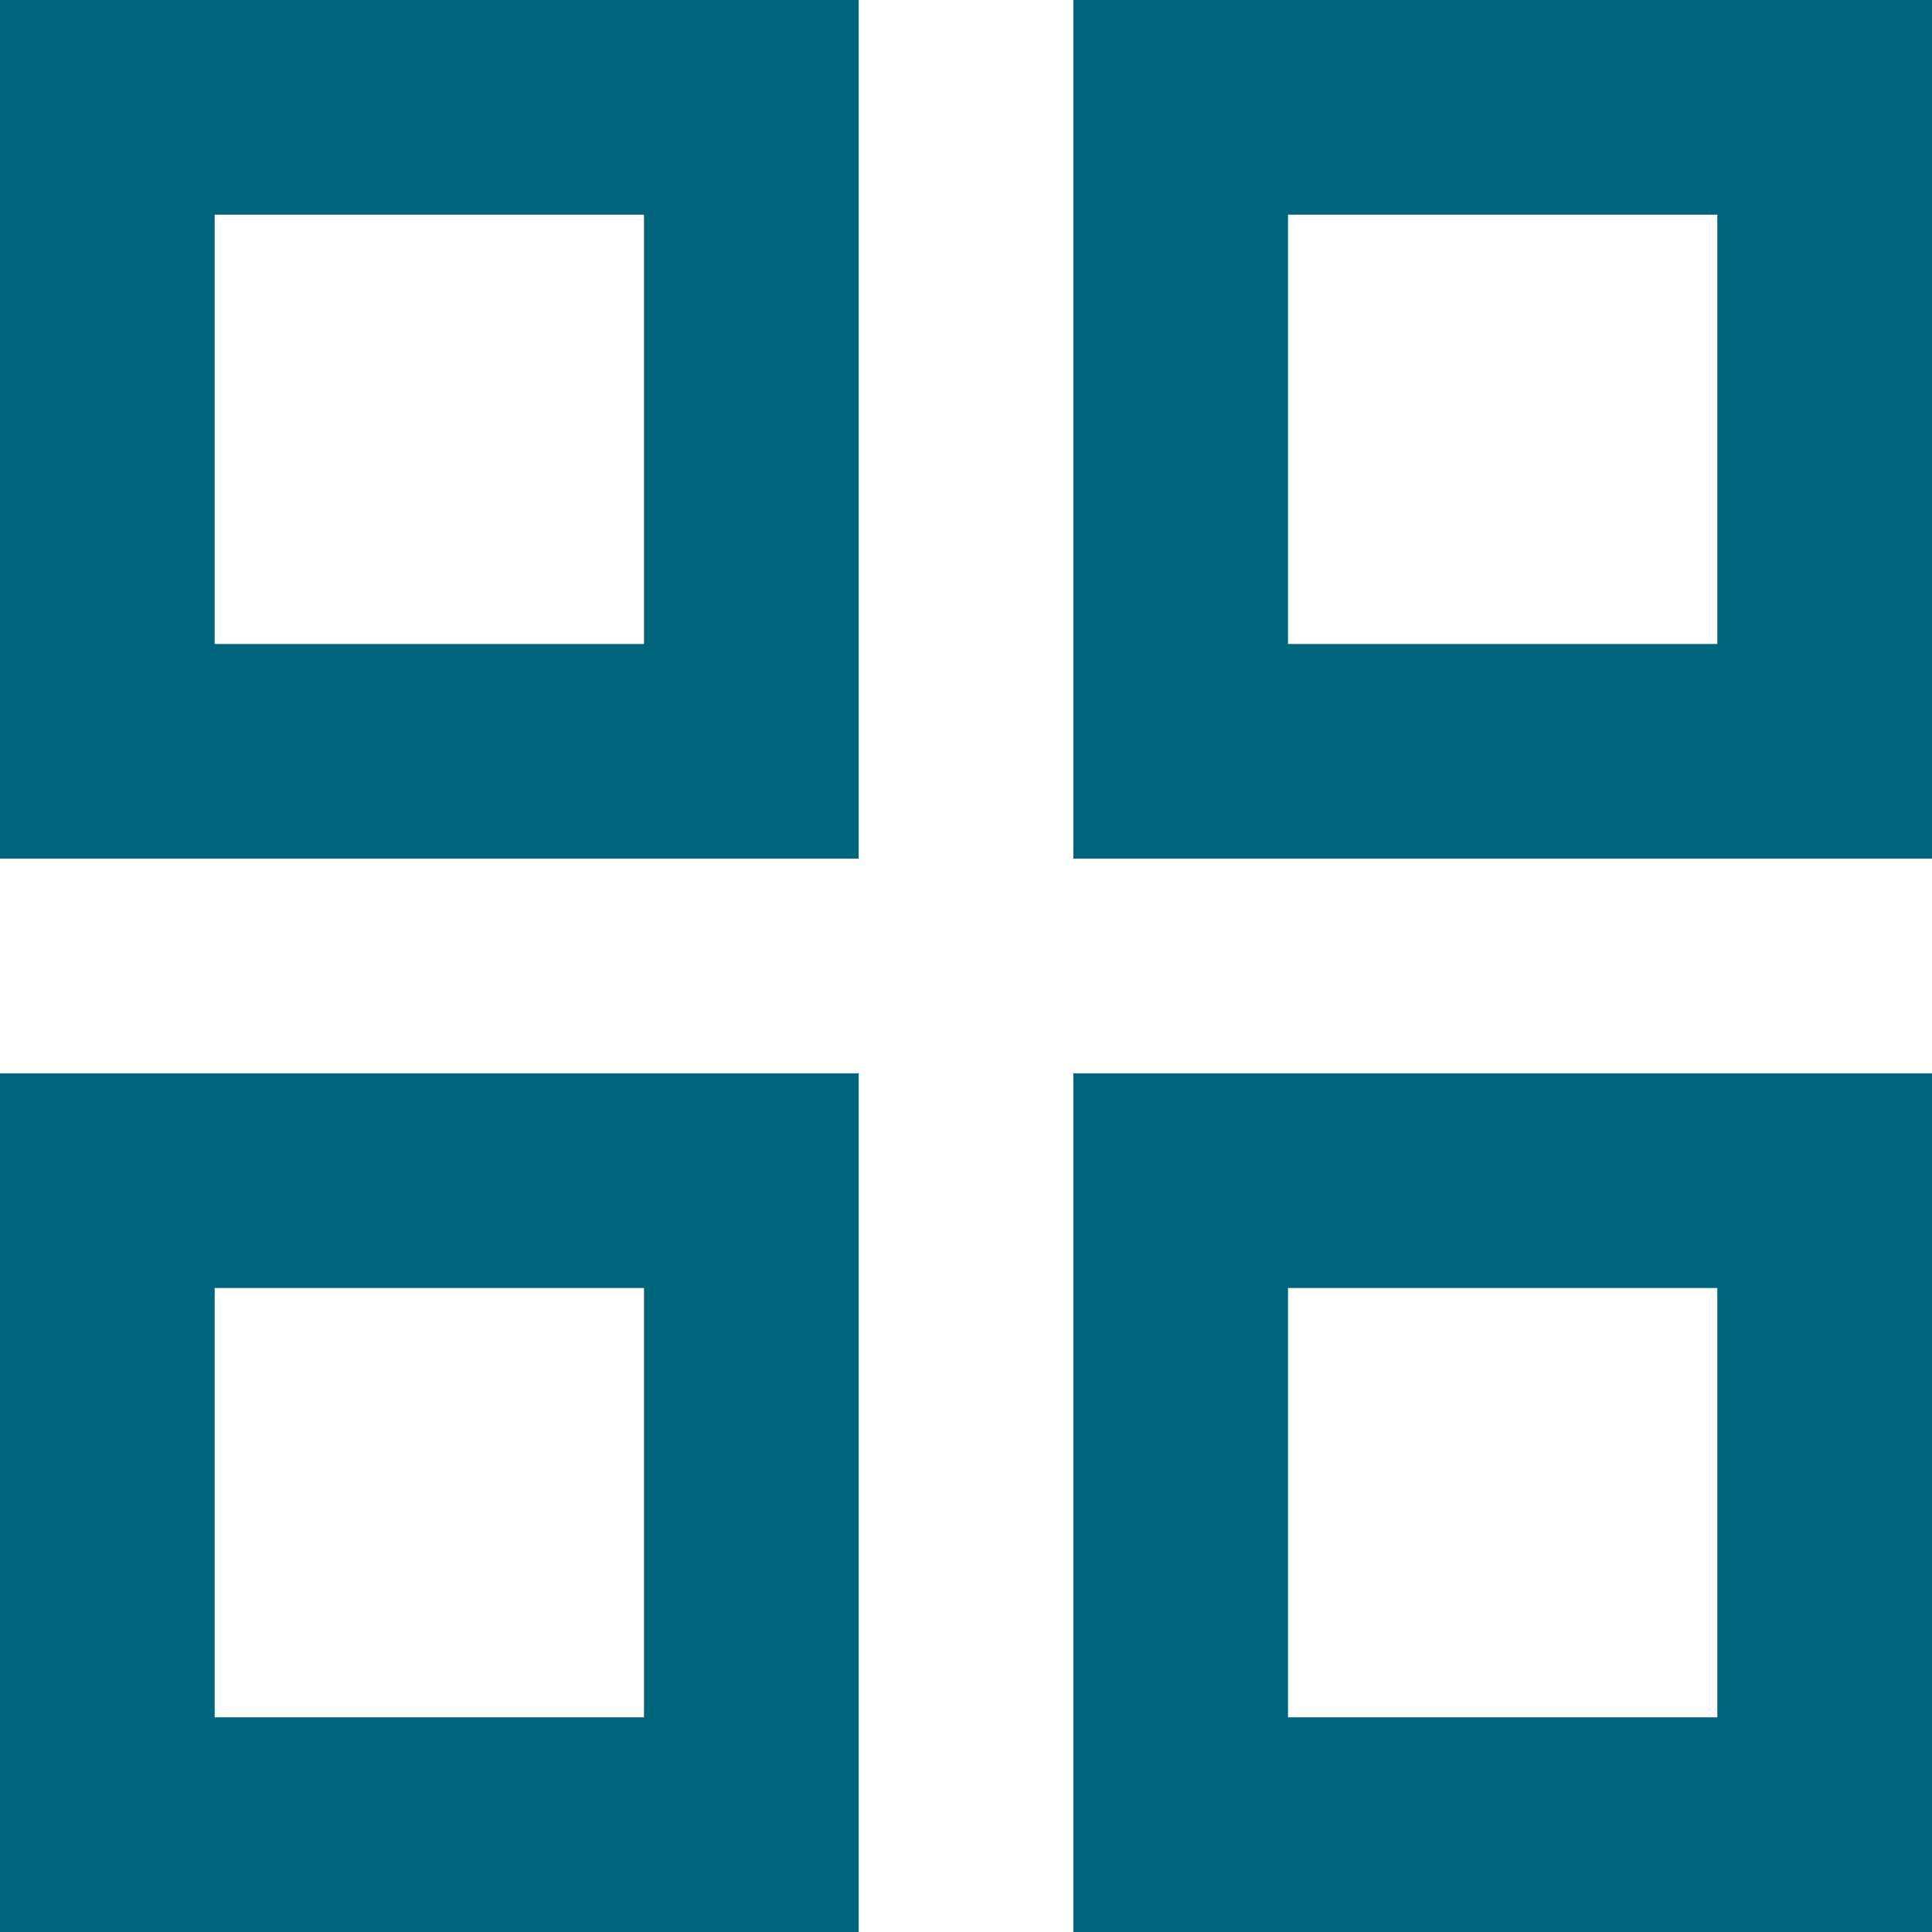
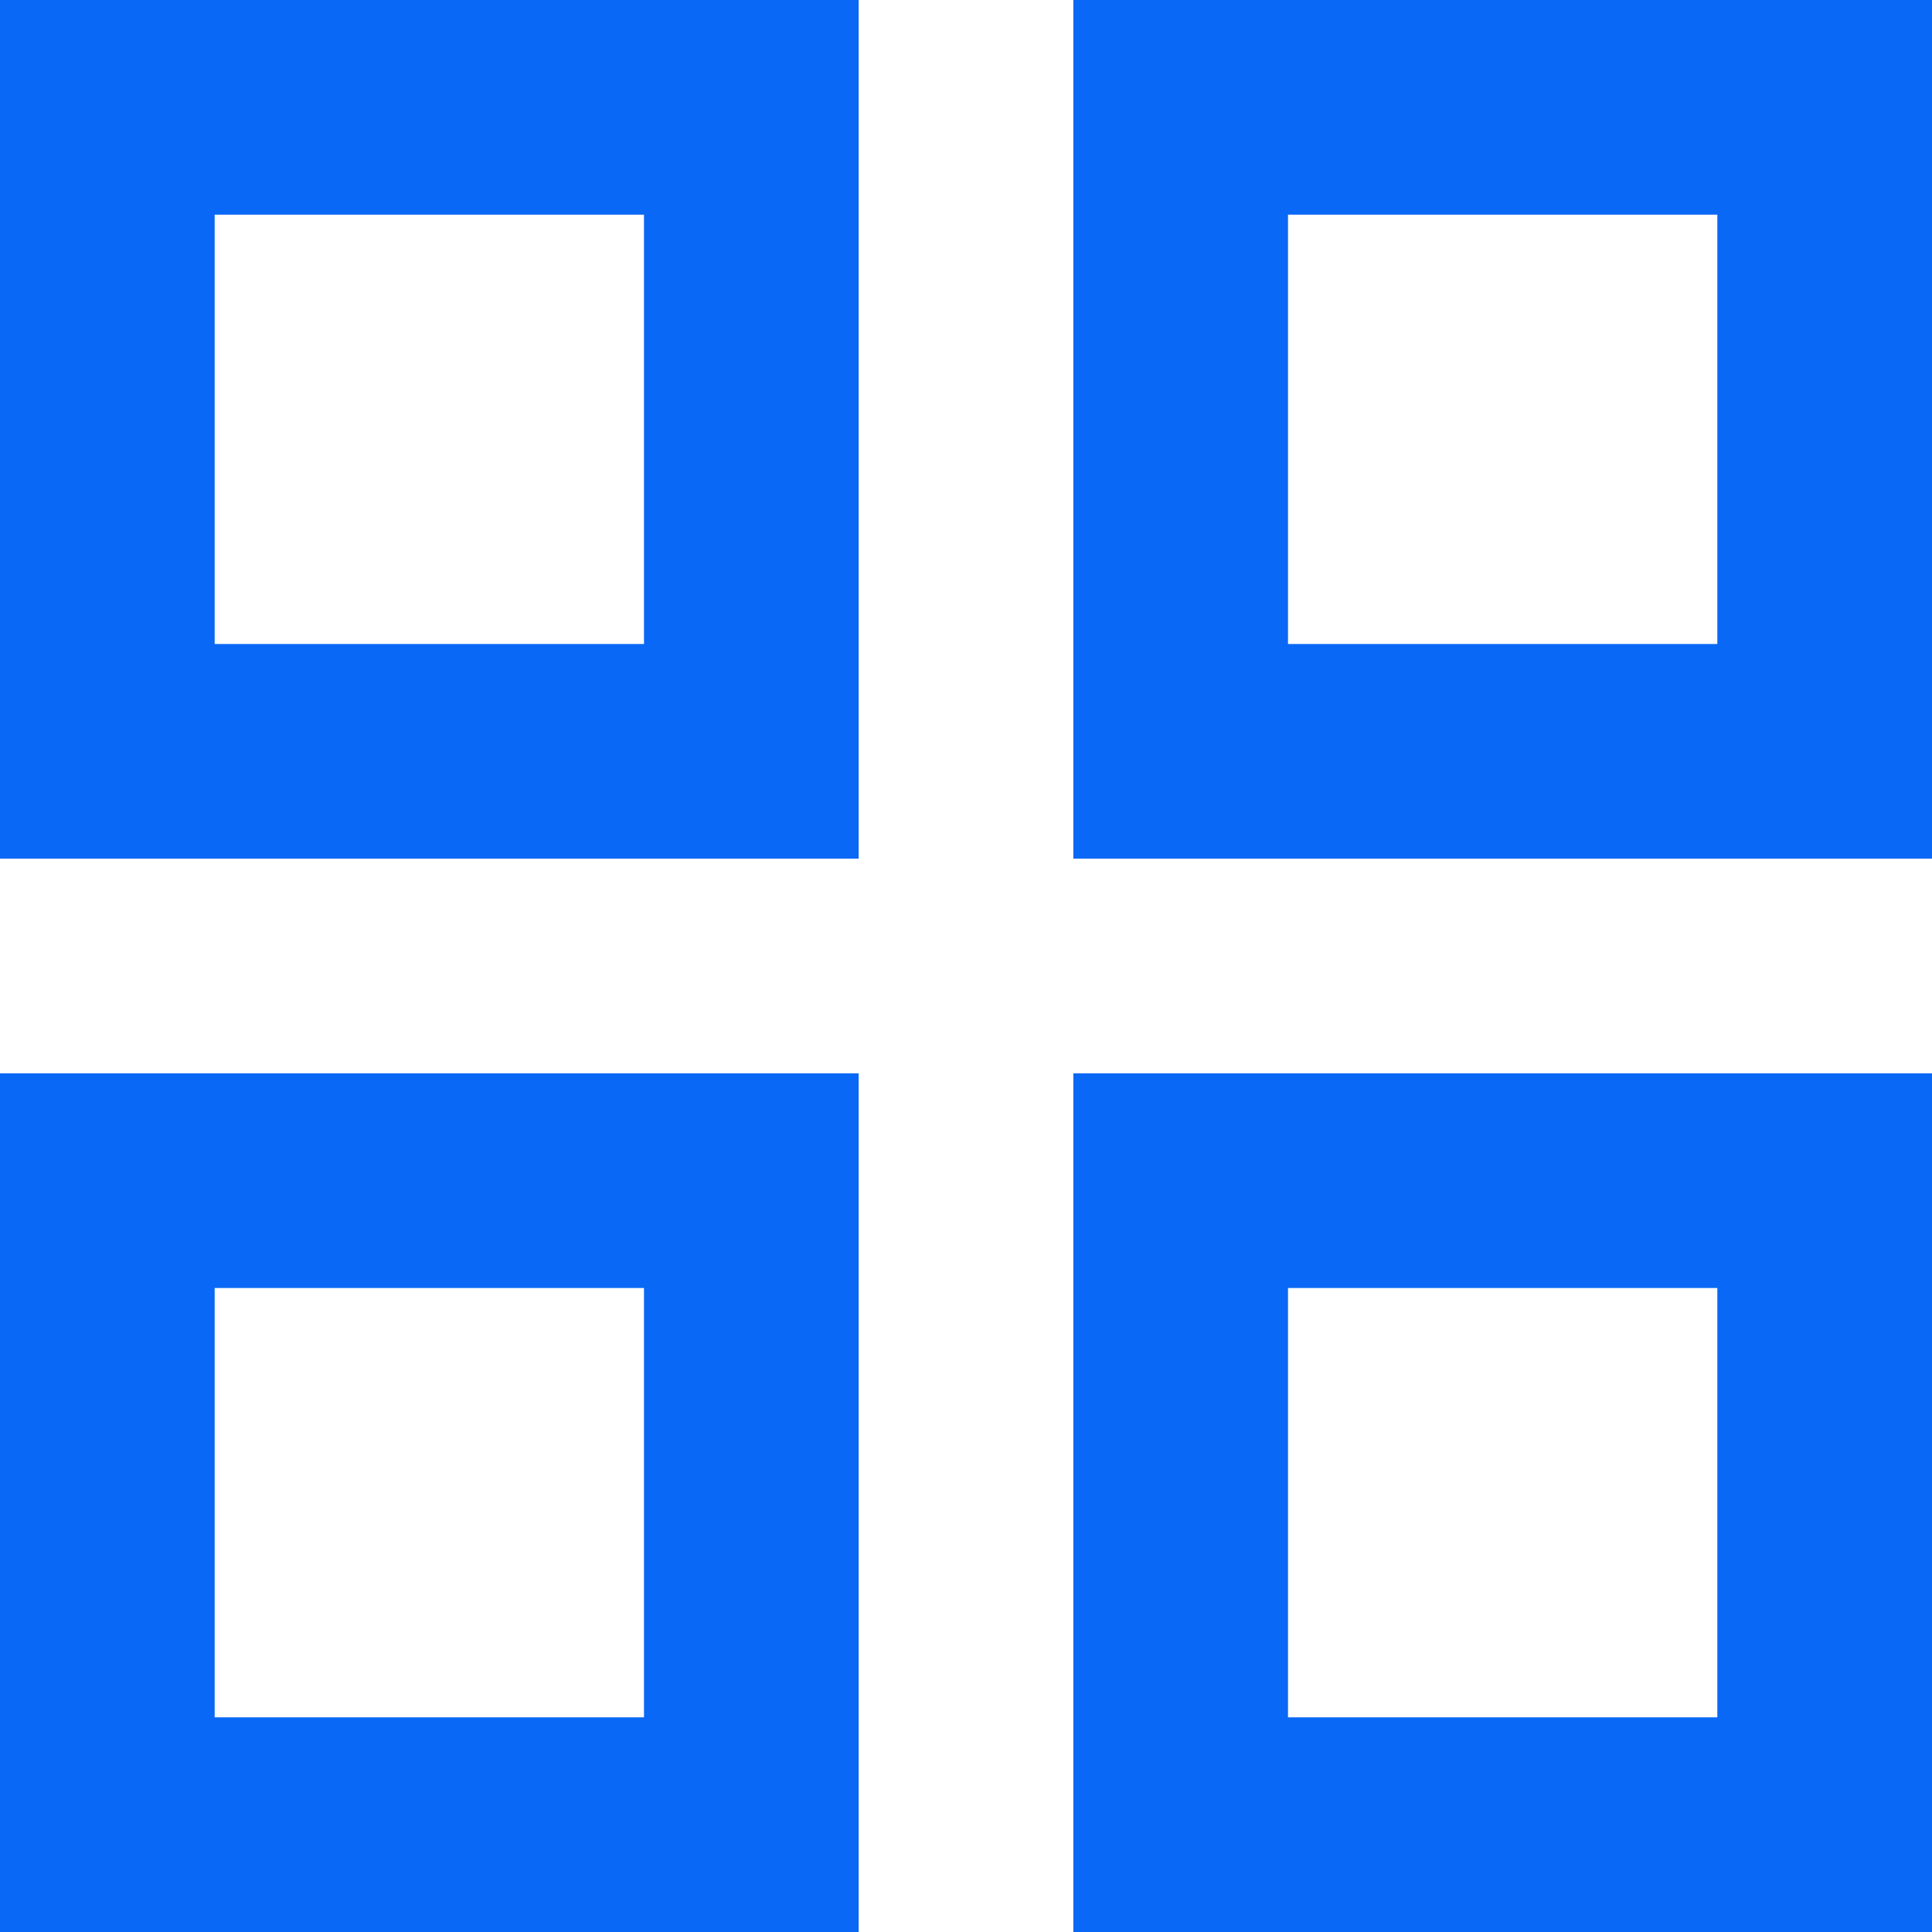
<svg xmlns="http://www.w3.org/2000/svg" width="18" height="18" viewBox="0 0 18 18" fill="none">
-   <path d="M0 8V0H8V8H0ZM0 18V10H8V18H0ZM10 8V0H18V8H10ZM10 18V10H18V18H10ZM2 6H6V2H2V6ZM12 6H16V2H12V6ZM12 16H16V12H12V16ZM2 16H6V12H2V16Z" fill="#00647D" />
+   <path d="M0 8V0H8V8H0ZM0 18V10H8V18H0ZM10 8V0H18V8H10ZM10 18V10H18V18H10ZM2 6H6V2H2V6ZM12 6H16V2H12V6ZM12 16H16V12H12V16ZM2 16H6V12H2V16Z" fill="#0968F6" />
</svg>
